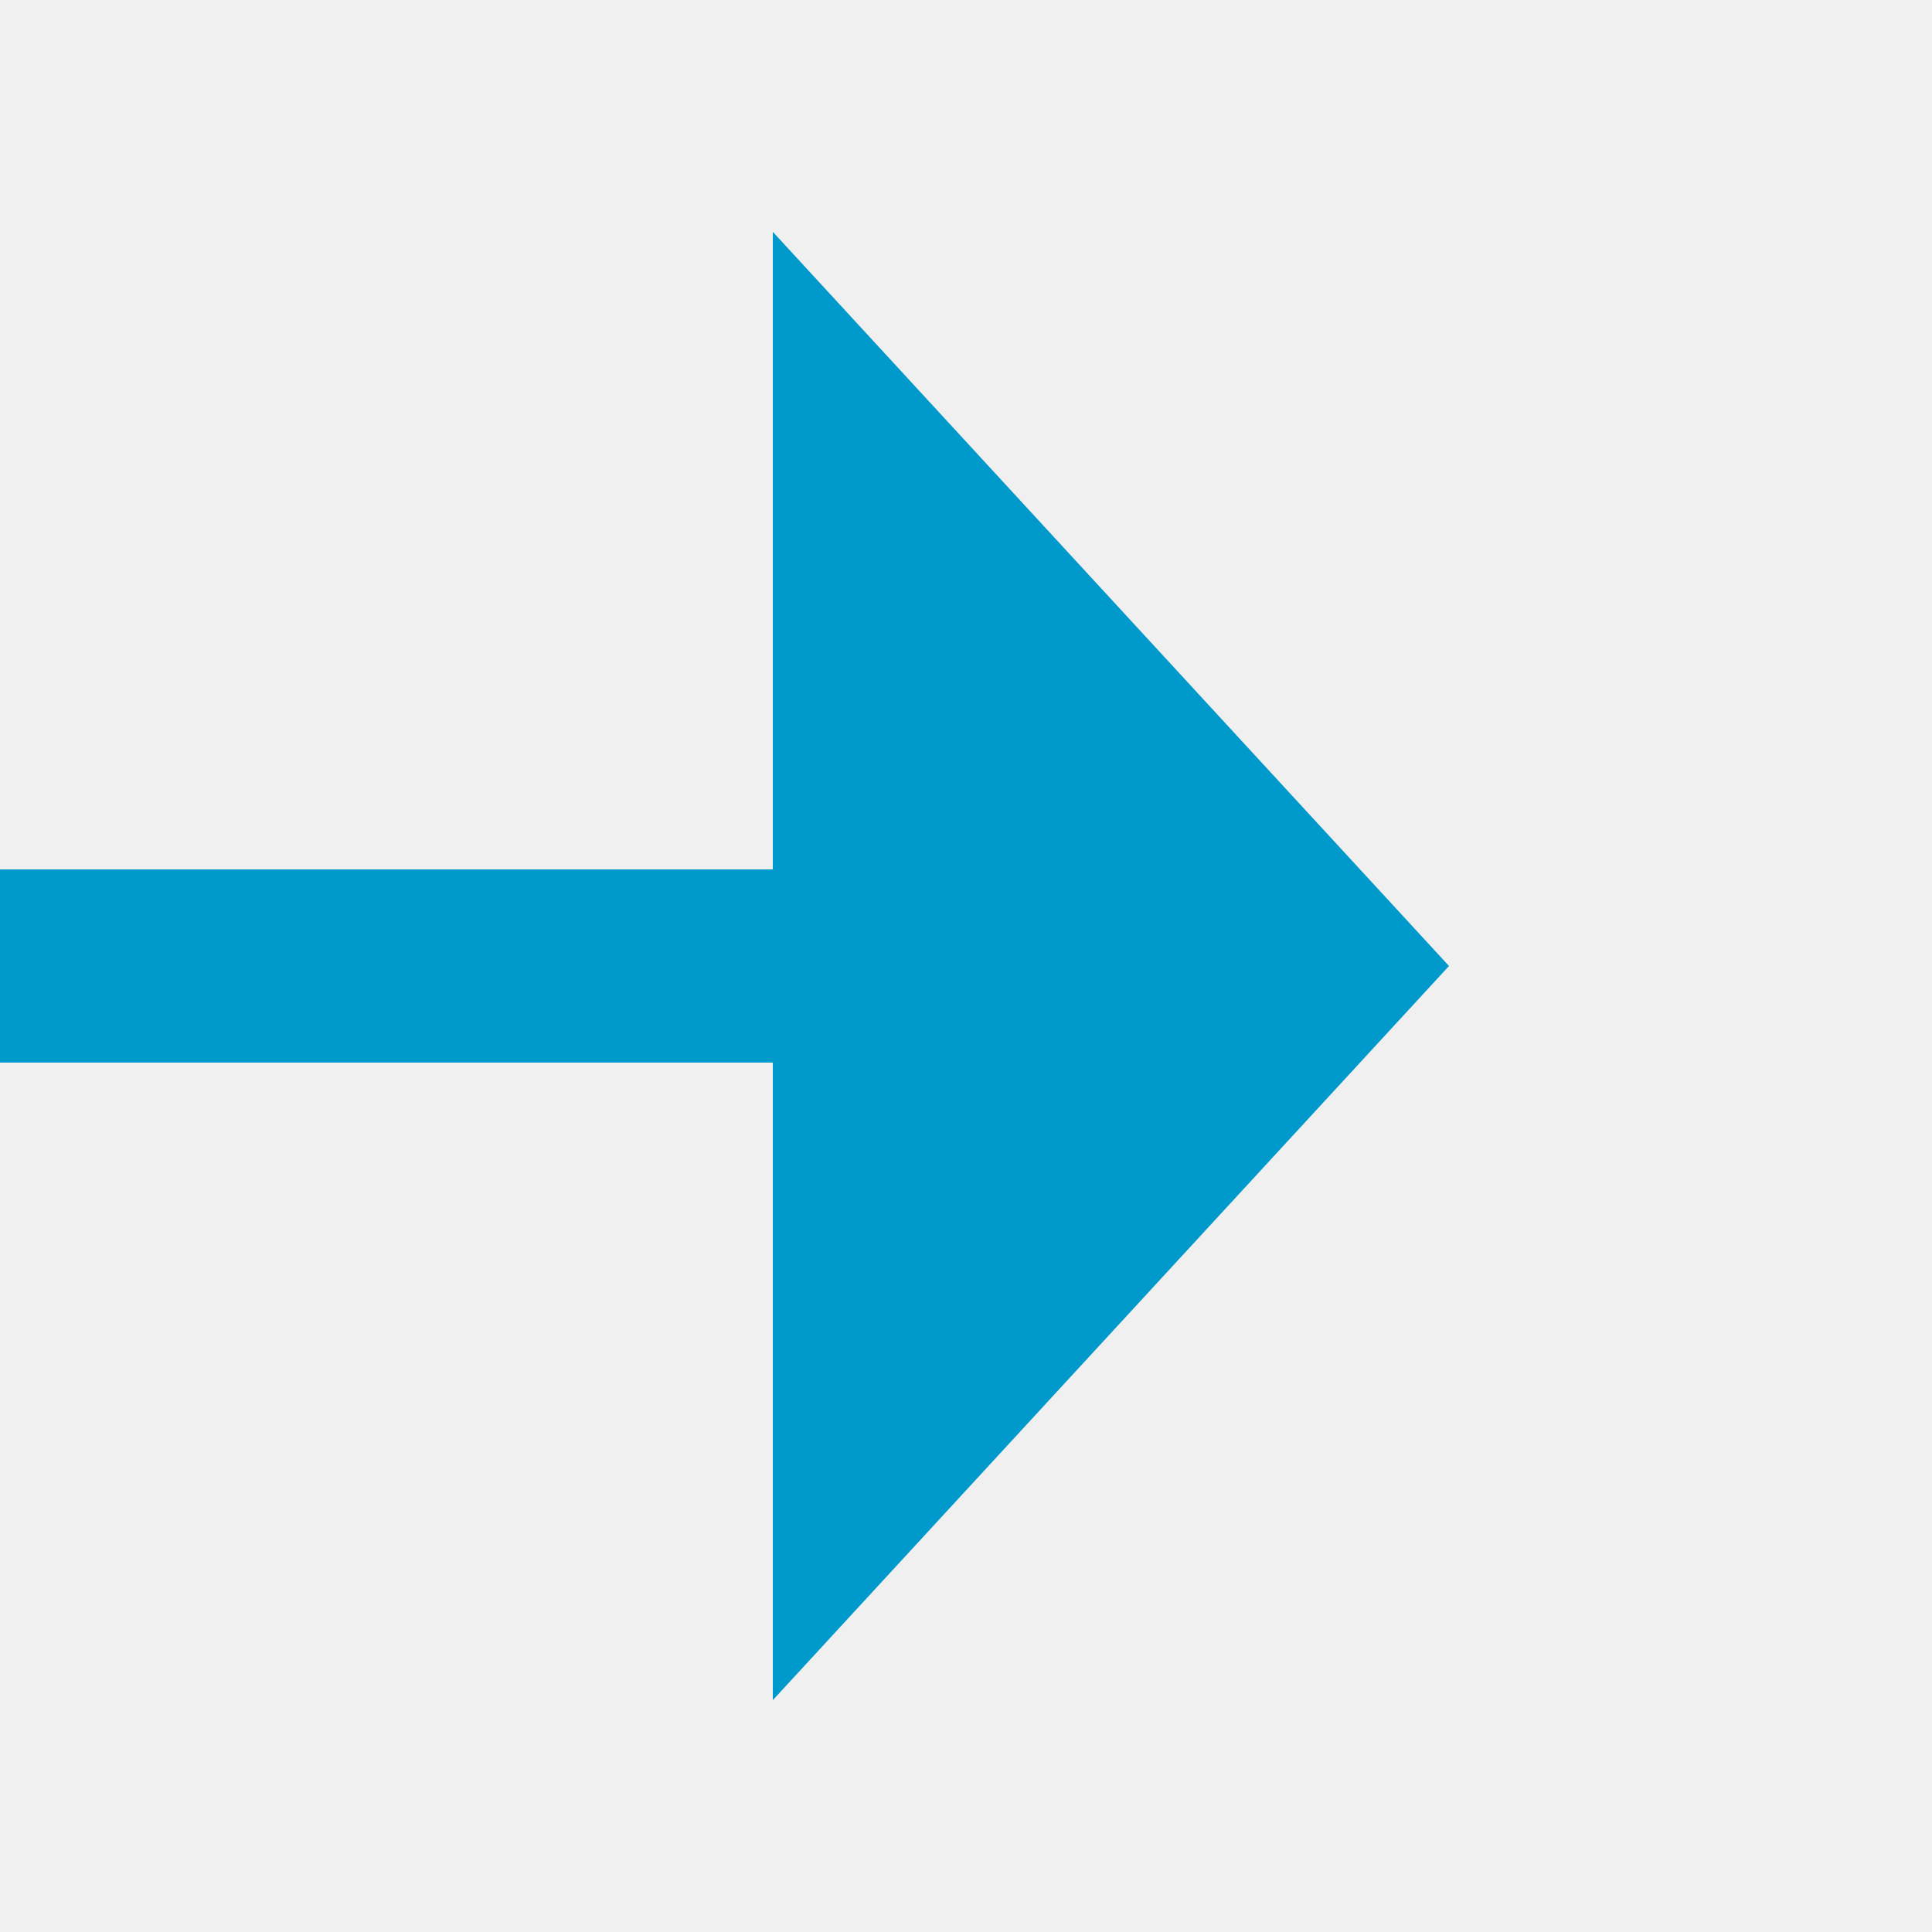
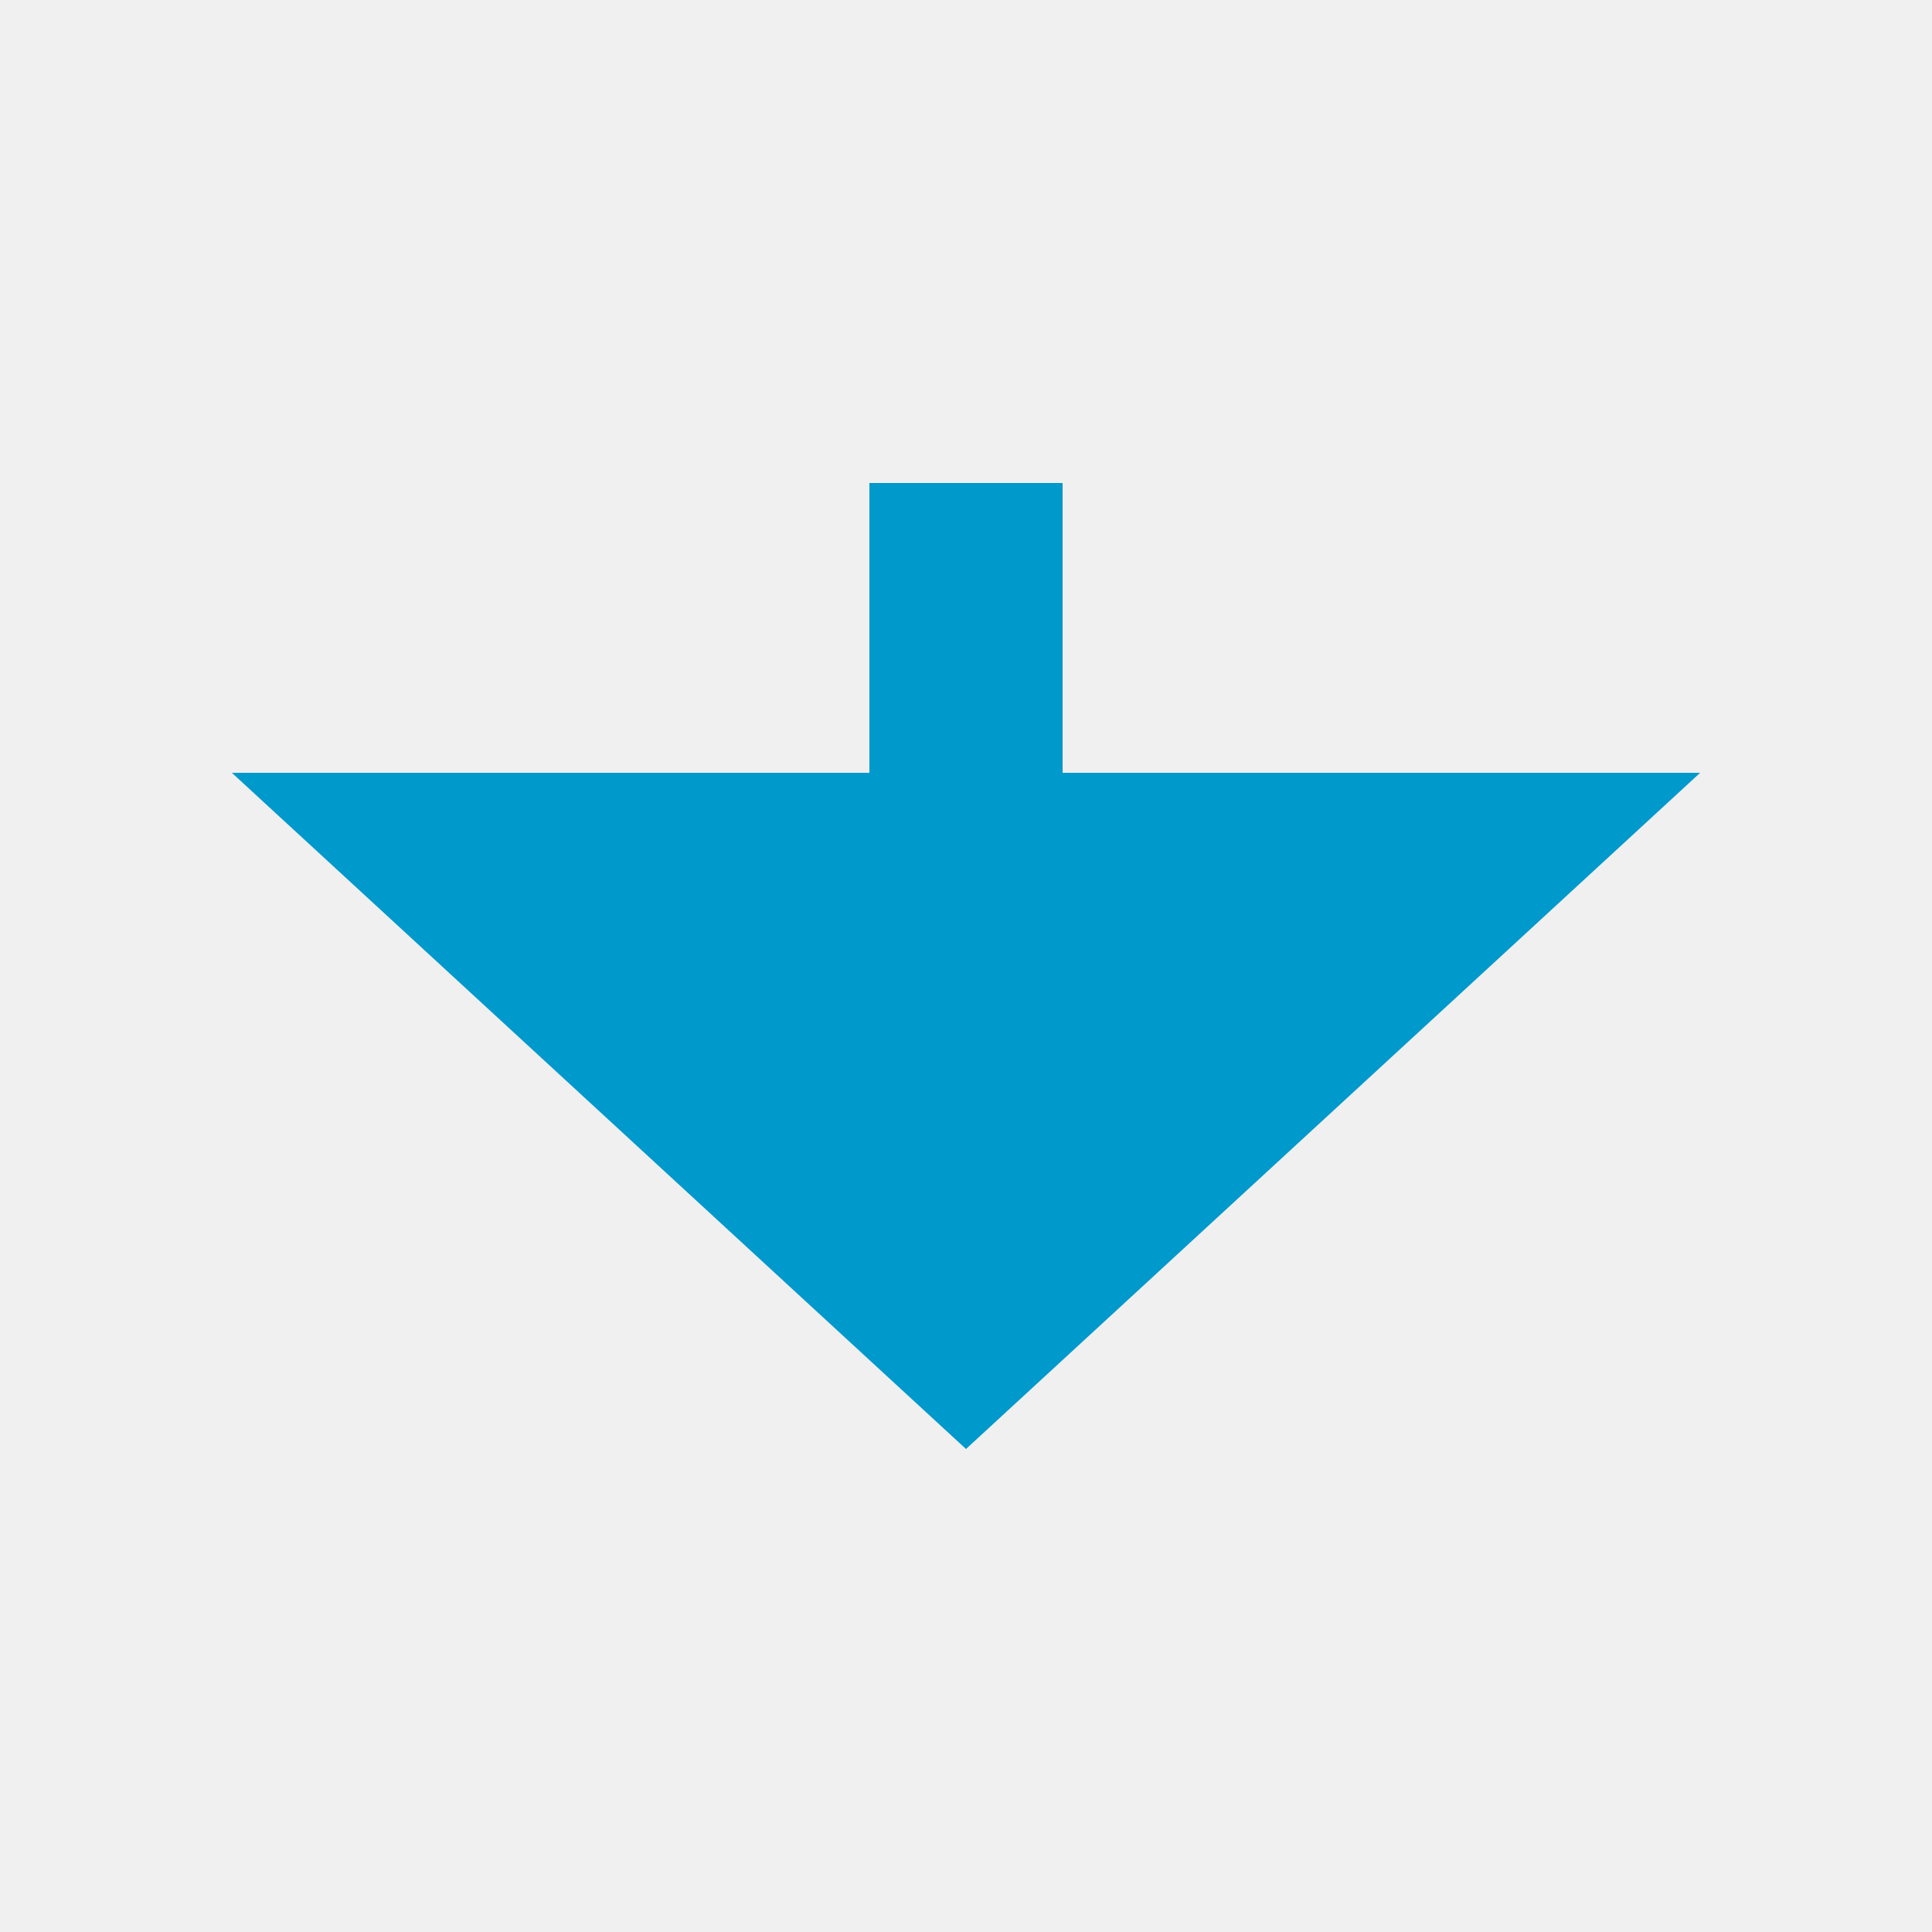
- <svg xmlns="http://www.w3.org/2000/svg" version="1.1" width="20px" height="20px" preserveAspectRatio="xMinYMid meet" viewBox="733 1504  20 18">
+ <svg xmlns="http://www.w3.org/2000/svg" version="1.1" width="20px" height="20px" preserveAspectRatio="xMinYMid meet" viewBox="595 1794  20 18">
  <defs>
-     <mask fill="white" id="clip188">
-       <path d="M 677.5 1499  L 724.5 1499  L 724.5 1527  L 677.5 1527  Z M 655 1499  L 758 1499  L 758 1527  L 655 1527  Z " fill-rule="evenodd" />
+     <mask fill="white" id="clip234">
+       <path d="M 581.5 1770  L 628.5 1770  L 628.5 1798  L 581.5 1798  Z M 581.5 1759  L 628.5 1759  L 628.5 1818  L 581.5 1818  Z " fill-rule="evenodd" />
    </mask>
  </defs>
-   <path d="M 677.5 1513  L 655 1513  M 724.5 1513  L 742 1513  " stroke-width="2" stroke="#0099cc" fill="none" />
-   <path d="M 741 1520.6  L 748 1513  L 741 1505.4  L 741 1520.6  Z " fill-rule="nonzero" fill="#0099cc" stroke="none" mask="url(#clip188)" />
+   <path d="M 605 1770  L 605 1759  M 605 1798  L 605 1802  " stroke-width="2" stroke="#0099cc" fill="none" />
+   <path d="M 597.4 1801  L 605 1808  L 612.6 1801  L 597.4 1801  Z " fill-rule="nonzero" fill="#0099cc" stroke="none" mask="url(#clip234)" />
</svg>
